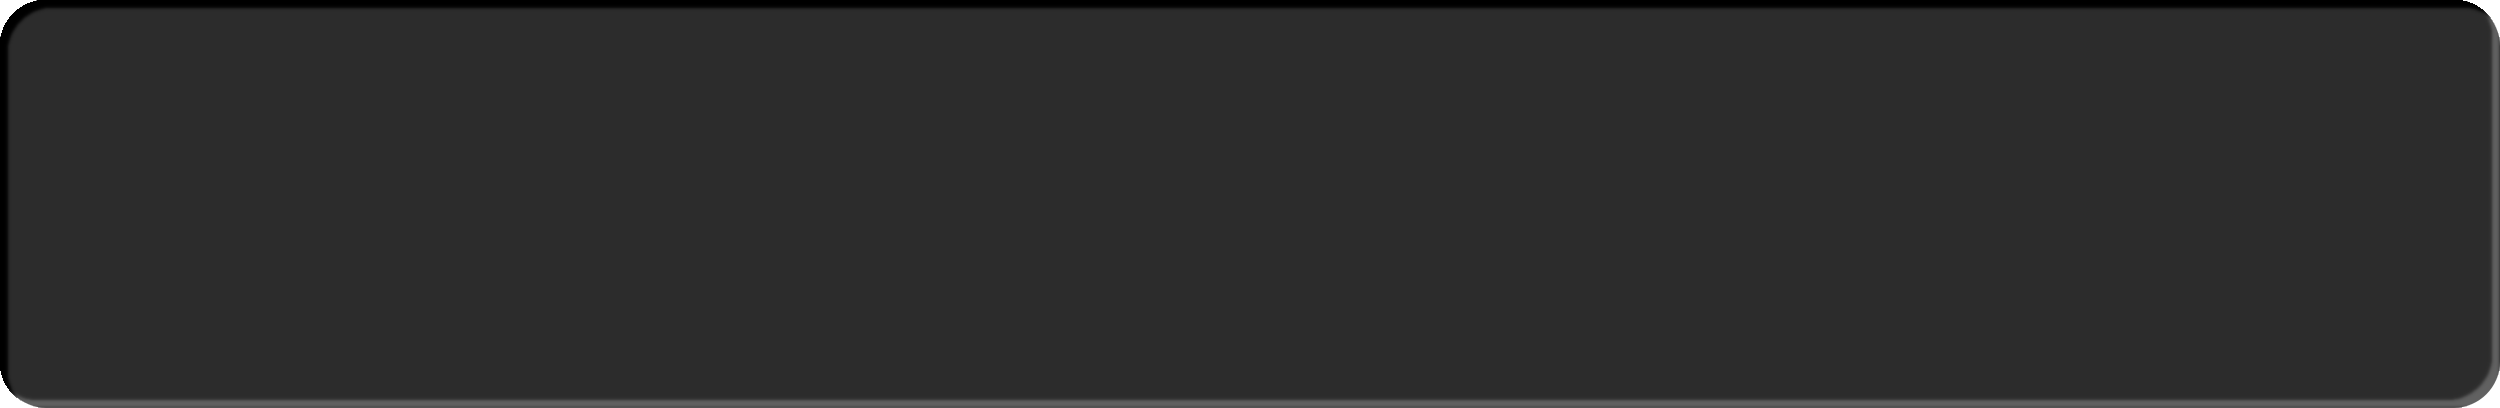
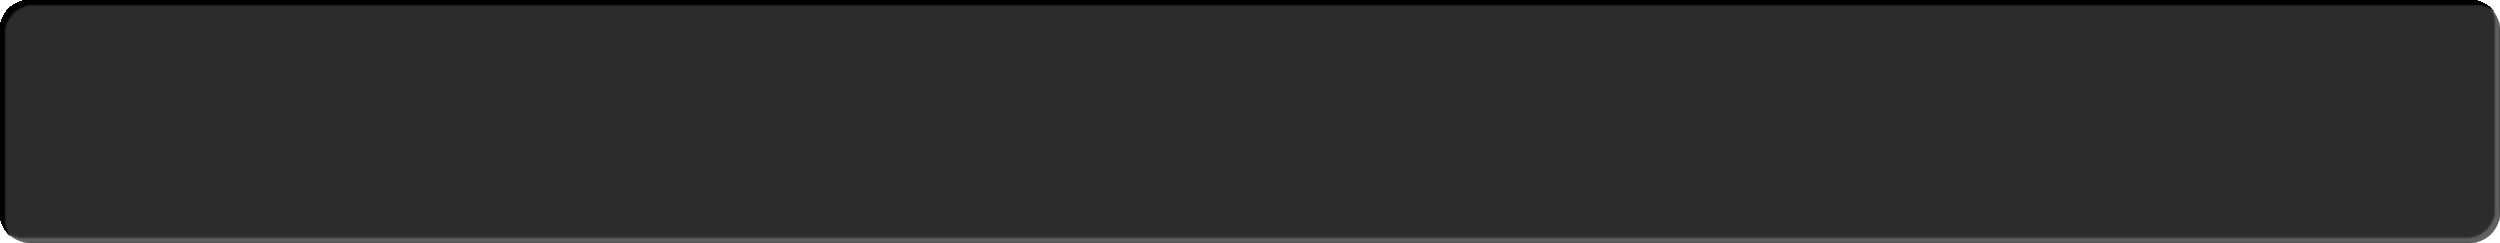
- <svg xmlns="http://www.w3.org/2000/svg" width="754" height="123" viewBox="0 0 754 123" fill="none">
-   <g filter="url(#filter0_ii_463_2)">
-     <rect width="754" height="123" rx="14" fill="#2C2C2C" />
+ <svg xmlns="http://www.w3.org/2000/svg" width="1163" height="113" viewBox="0 0 1163 113" fill="none">
+   <g filter="url(#filter0_ii_463_468)">
+     <rect width="1163" height="113" rx="14" fill="#2C2C2C" />
  </g>
  <defs>
-     <filter id="filter0_ii_463_2" x="-1.182" y="-1.182" width="756.365" height="125.365" filterUnits="userSpaceOnUse" color-interpolation-filters="sRGB">
+     <filter id="filter0_ii_463_468" x="-1.182" y="-1.182" width="1165.36" height="115.365" filterUnits="userSpaceOnUse" color-interpolation-filters="sRGB">
      <feFlood flood-opacity="0" result="BackgroundImageFix" />
      <feBlend mode="normal" in="SourceGraphic" in2="BackgroundImageFix" result="shape" />
      <feColorMatrix in="SourceAlpha" type="matrix" values="0 0 0 0 0 0 0 0 0 0 0 0 0 0 0 0 0 0 127 0" result="hardAlpha" />
      <feOffset dx="-2.365" dy="-2.365" />
      <feGaussianBlur stdDeviation="0.591" />
      <feComposite in2="hardAlpha" operator="arithmetic" k2="-1" k3="1" />
      <feColorMatrix type="matrix" values="0 0 0 0 1 0 0 0 0 1 0 0 0 0 1 0 0 0 0.25 0" />
-       <feBlend mode="normal" in2="shape" result="effect1_innerShadow_463_2" />
+       <feBlend mode="normal" in2="shape" result="effect1_innerShadow_463_468" />
      <feColorMatrix in="SourceAlpha" type="matrix" values="0 0 0 0 0 0 0 0 0 0 0 0 0 0 0 0 0 0 127 0" result="hardAlpha" />
      <feOffset dx="2.365" dy="2.365" />
      <feGaussianBlur stdDeviation="0.591" />
      <feComposite in2="hardAlpha" operator="arithmetic" k2="-1" k3="1" />
      <feColorMatrix type="matrix" values="0 0 0 0 0 0 0 0 0 0 0 0 0 0 0 0 0 0 1 0" />
-       <feBlend mode="normal" in2="effect1_innerShadow_463_2" result="effect2_innerShadow_463_2" />
+       <feBlend mode="normal" in2="effect1_innerShadow_463_468" result="effect2_innerShadow_463_468" />
    </filter>
  </defs>
</svg>
